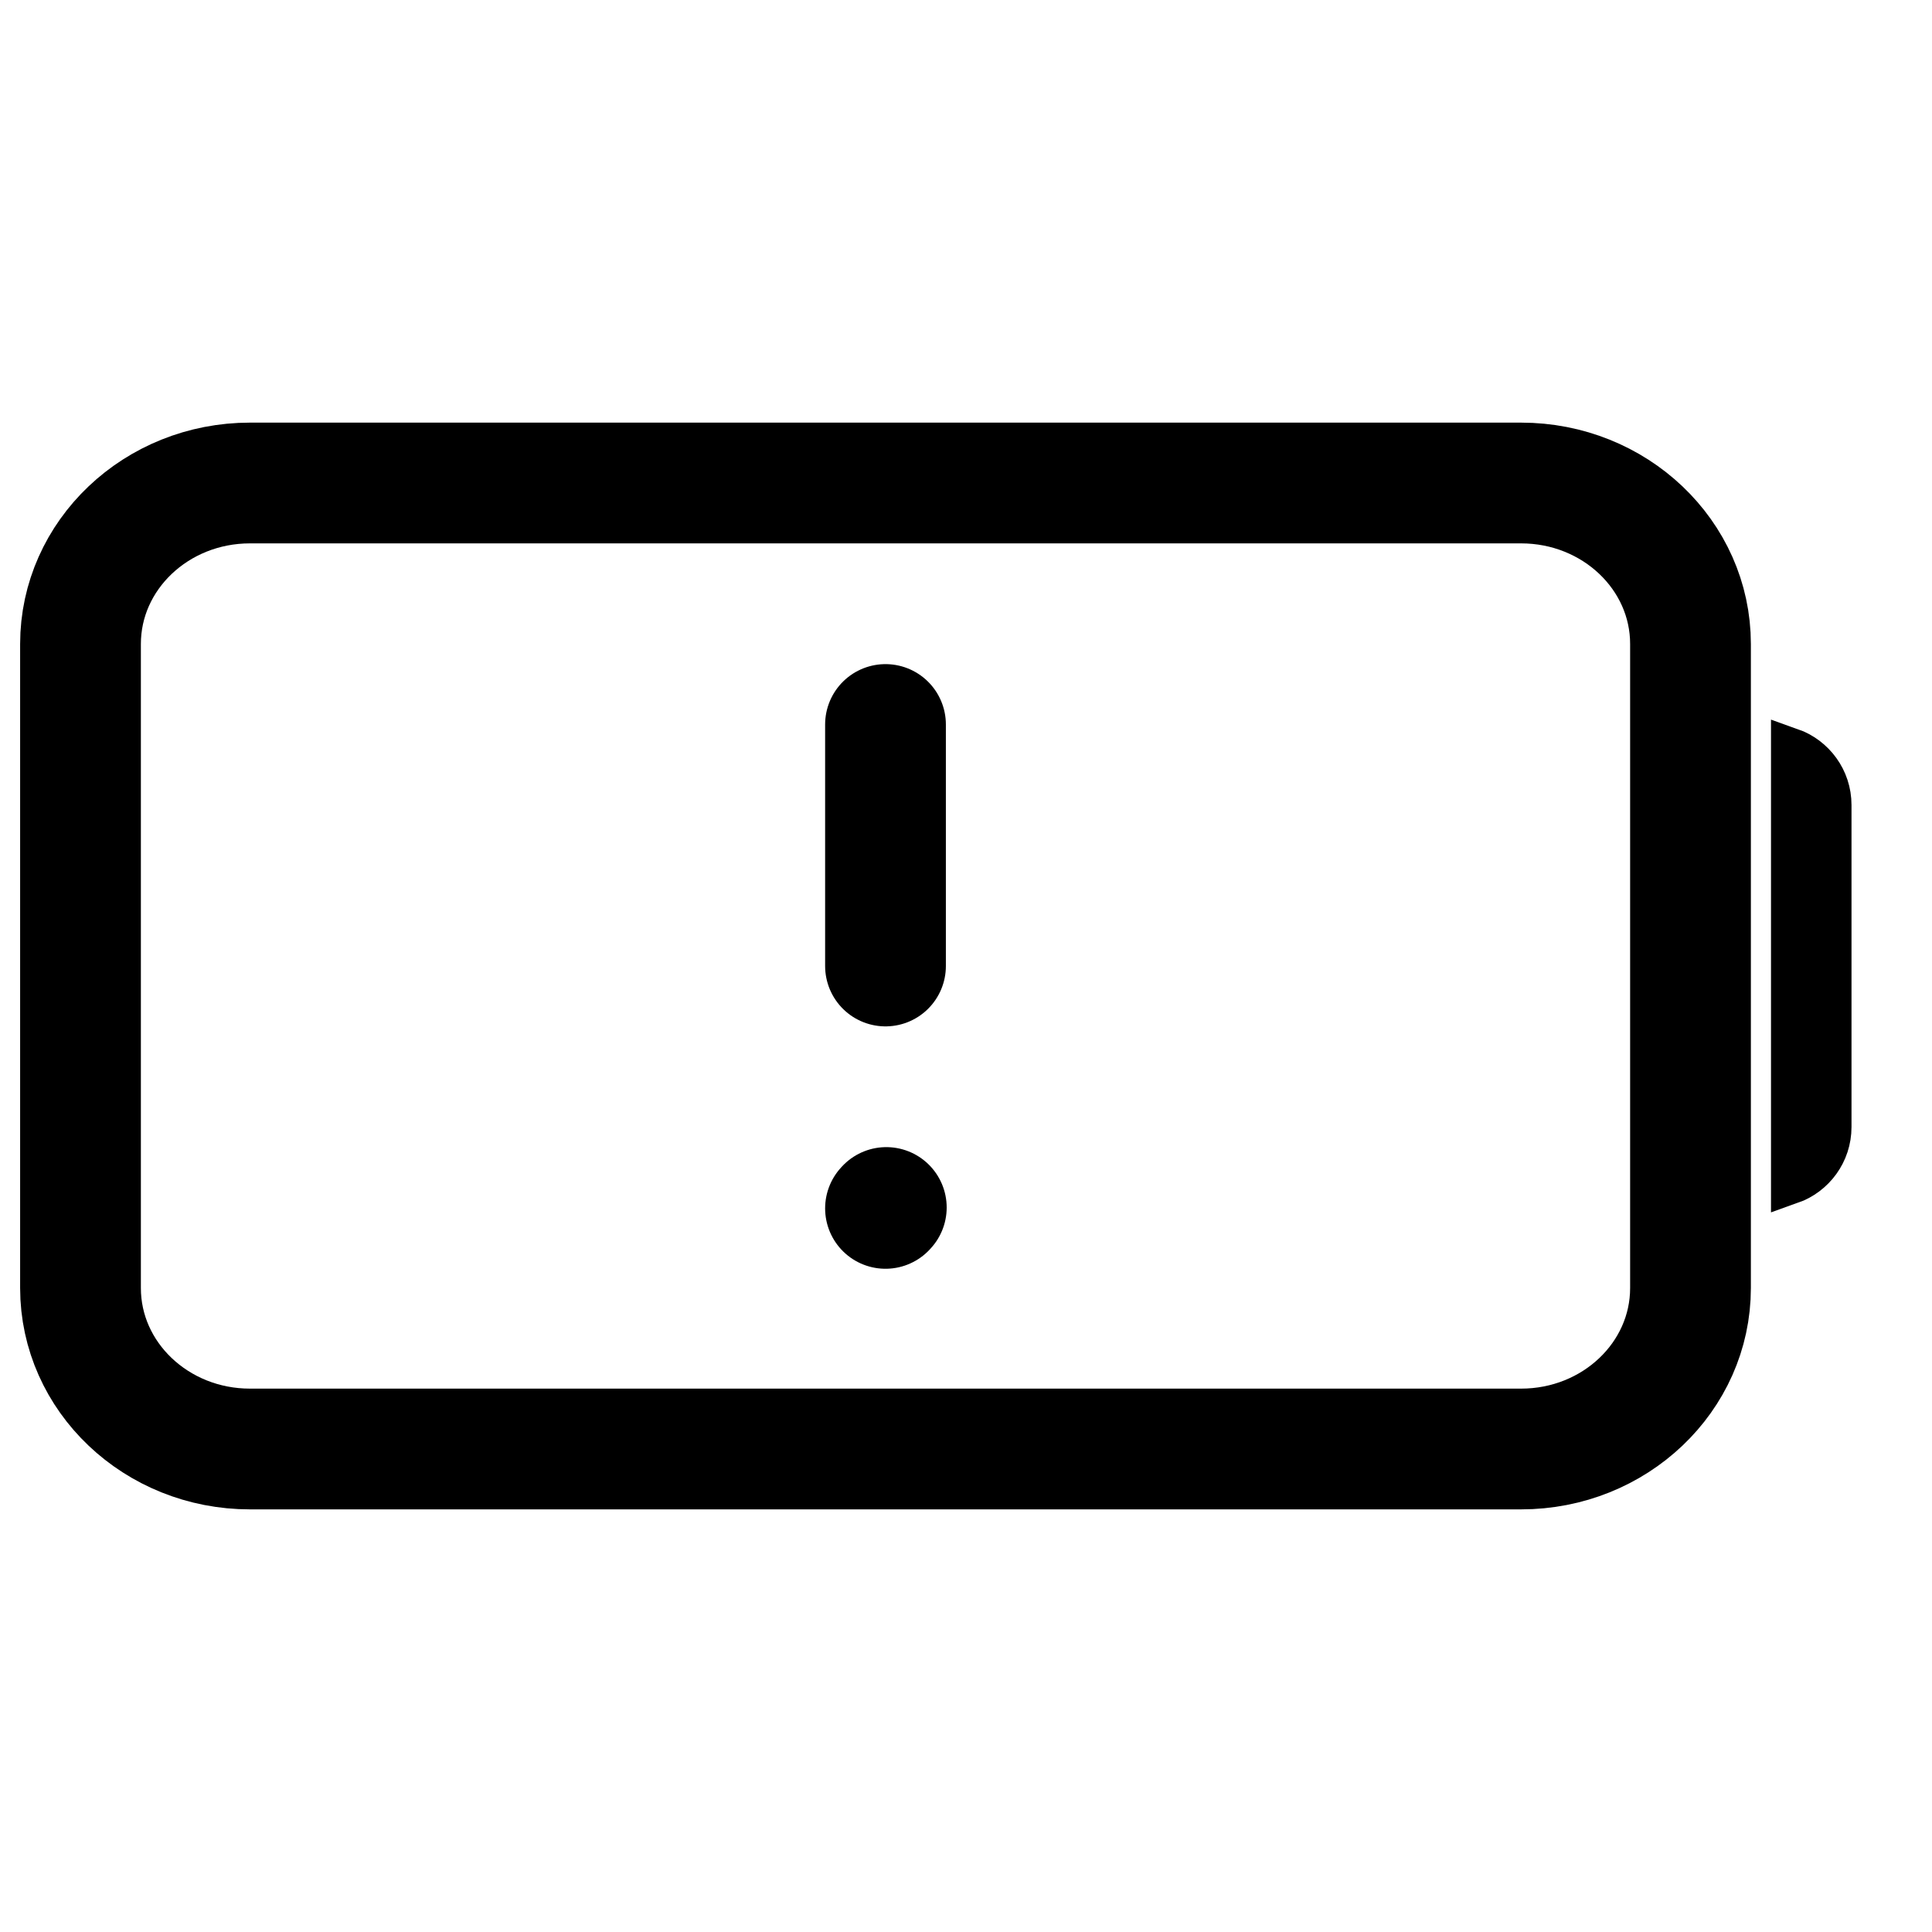
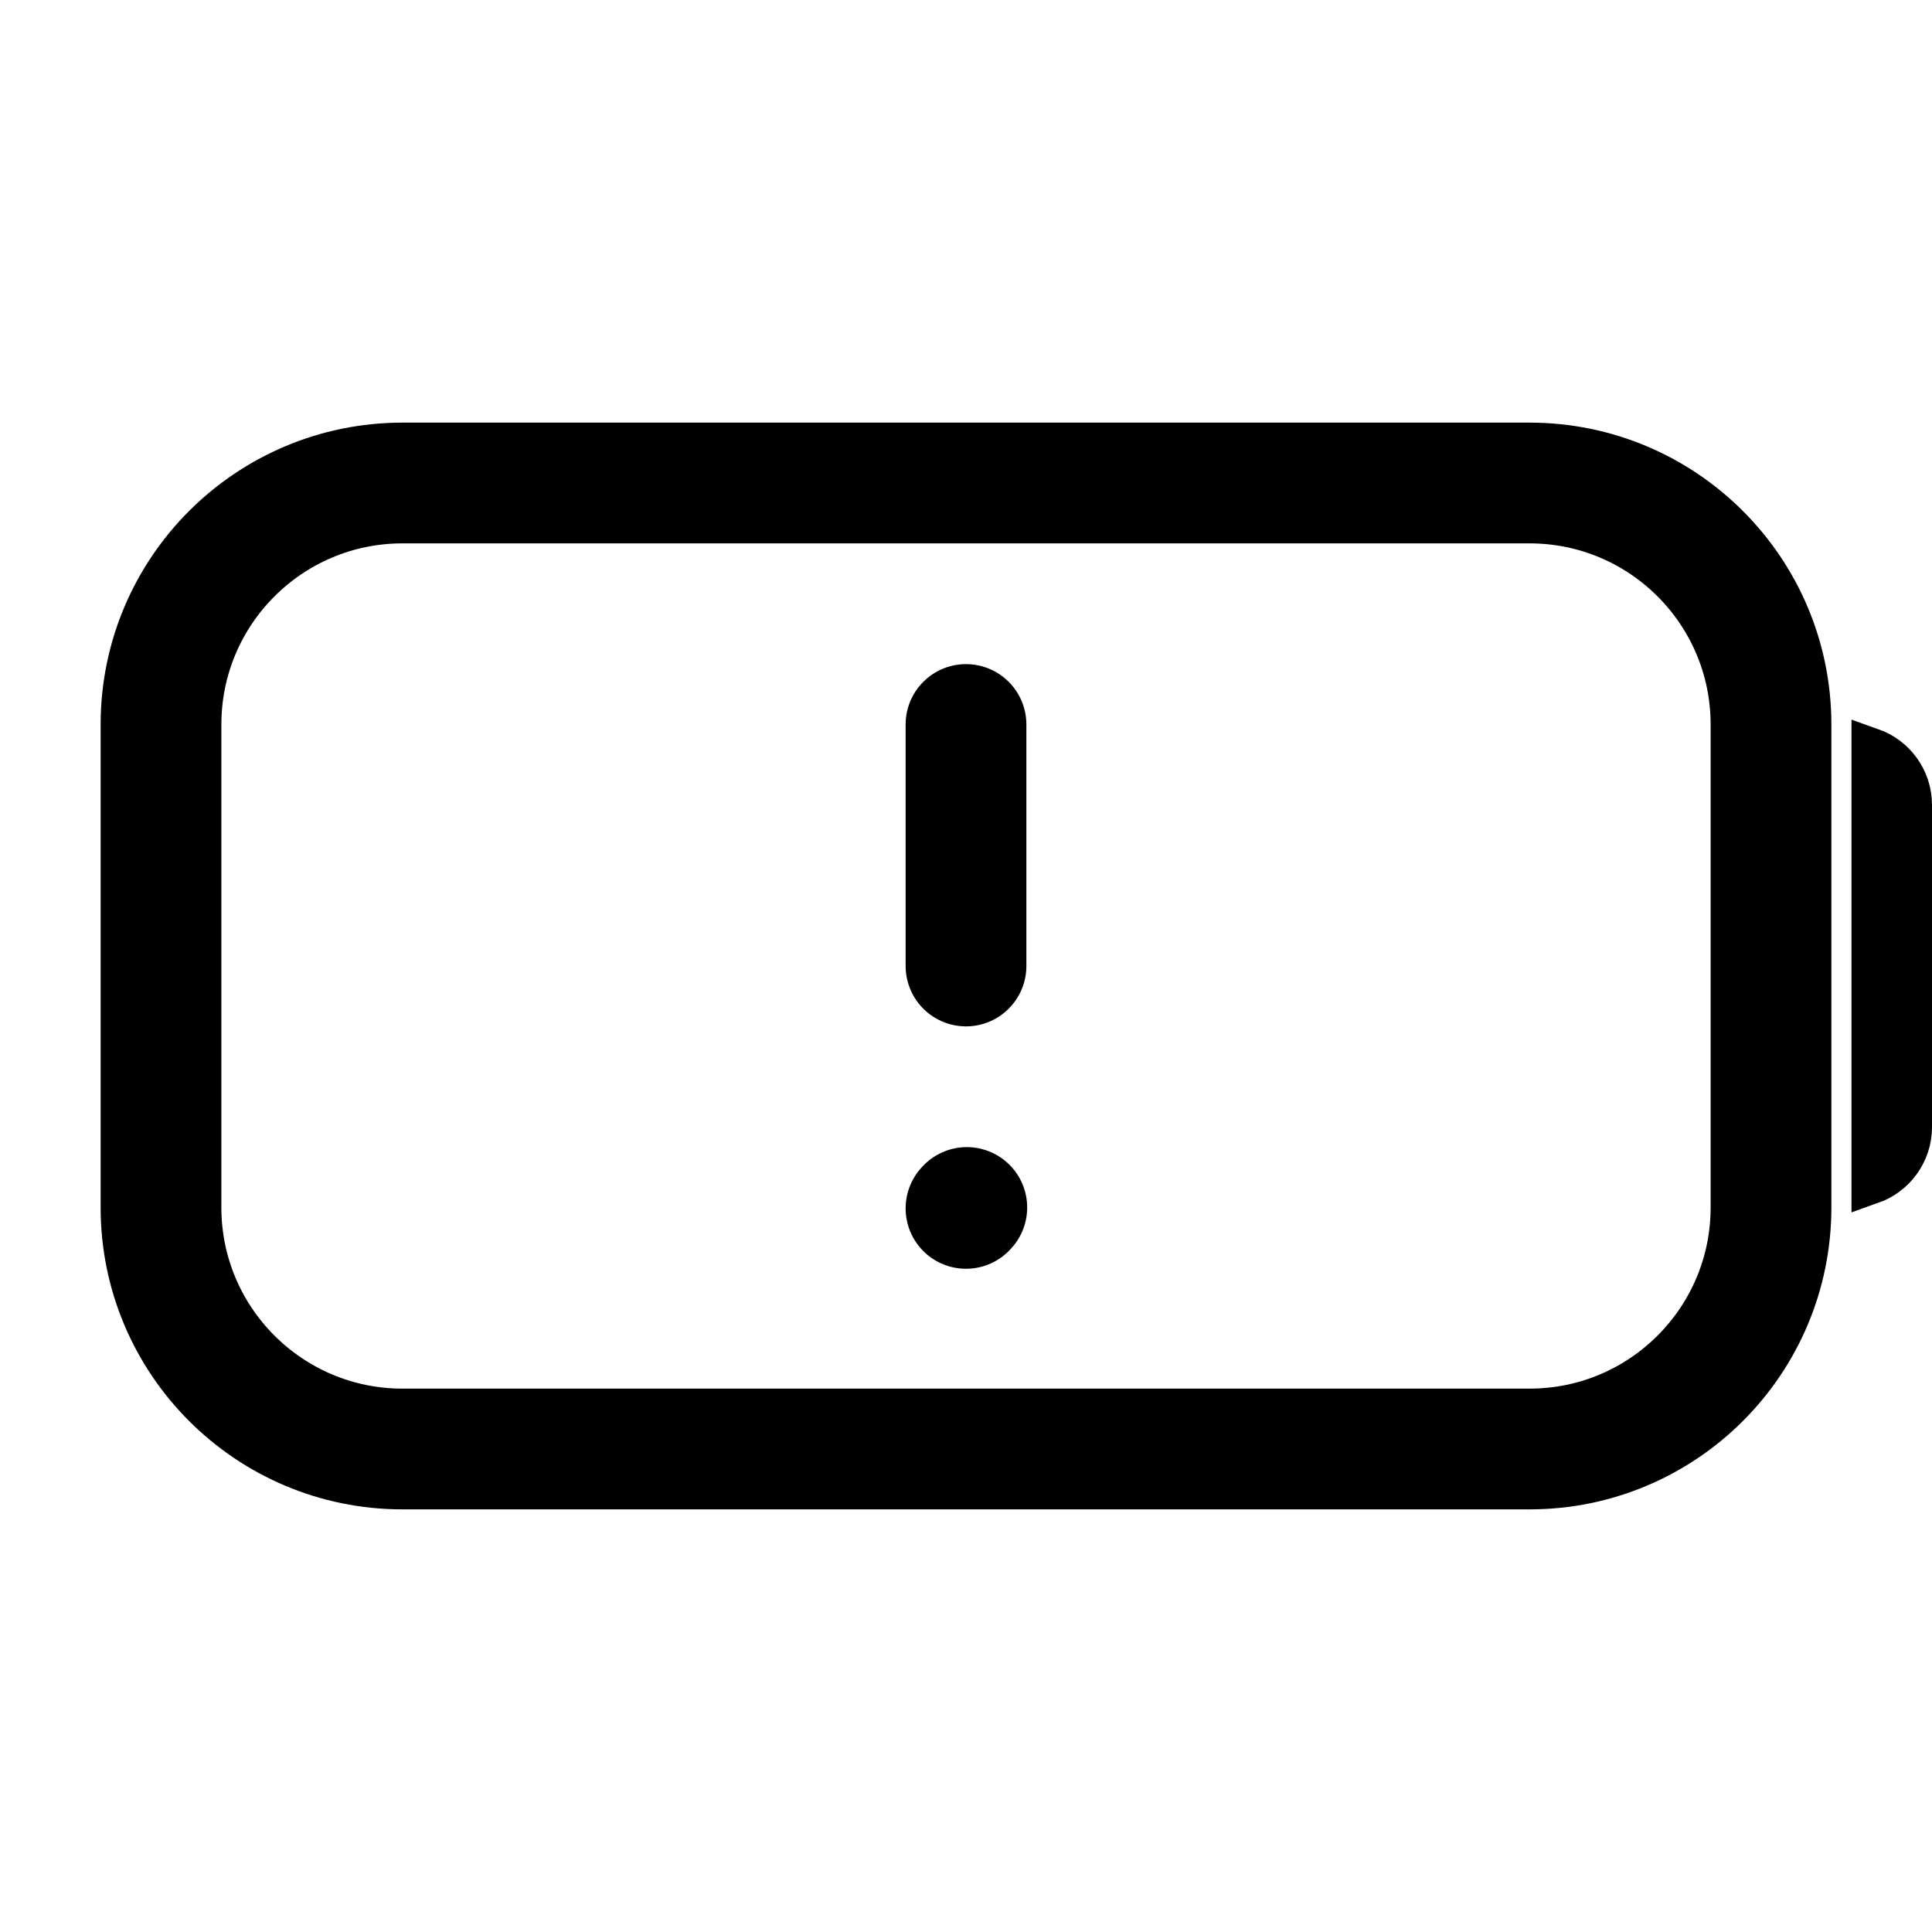
<svg xmlns="http://www.w3.org/2000/svg" width="24" height="24" viewBox="0 0 24 24" fill="none">
  <g clip-path="url(#clip0_1_6582)">
    <path d="M24 0H0V24H24V0Z" fill="white" />
-     <path d="M1 16V8C1 6.895 1.943 6 3.105 6H18.895C20.058 6 21 6.895 21 8V16C21 17.105 20.058 18 18.895 18H3.105C1.943 18 1 17.105 1 16Z" stroke="black" stroke-width="1.5" />
-     <path d="M11 9L11 12" stroke="black" stroke-width="1.5" stroke-linecap="round" stroke-linejoin="round" />
-     <path d="M11 15.011L11.01 15" stroke="black" stroke-width="1.5" stroke-linecap="round" stroke-linejoin="round" />
-     <path d="M22.75 10V14C22.75 14.327 22.541 14.604 22.25 14.707V9.293C22.541 9.396 22.75 9.673 22.75 10Z" stroke="black" stroke-width="0.5" />
+     <path d="M12 9L12 12" stroke="black" stroke-width="1.5" stroke-linecap="round" stroke-linejoin="round" />
+     <path d="M12 15.011L12.01 15" stroke="black" stroke-width="1.5" stroke-linecap="round" stroke-linejoin="round" />
+     <path d="M23.75 10V14C23.75 14.327 23.541 14.604 23.25 14.707V9.293C23.541 9.396 23.75 9.673 23.75 10Z" stroke="black" stroke-width="0.5" />
+     <rect x="2" y="6" width="20" height="12" rx="3" stroke="black" stroke-width="1.5" />
  </g>
  <defs>
    <clipPath id="clip0_1_6582">
      <rect width="24" height="24" fill="white" />
    </clipPath>
  </defs>
</svg>
